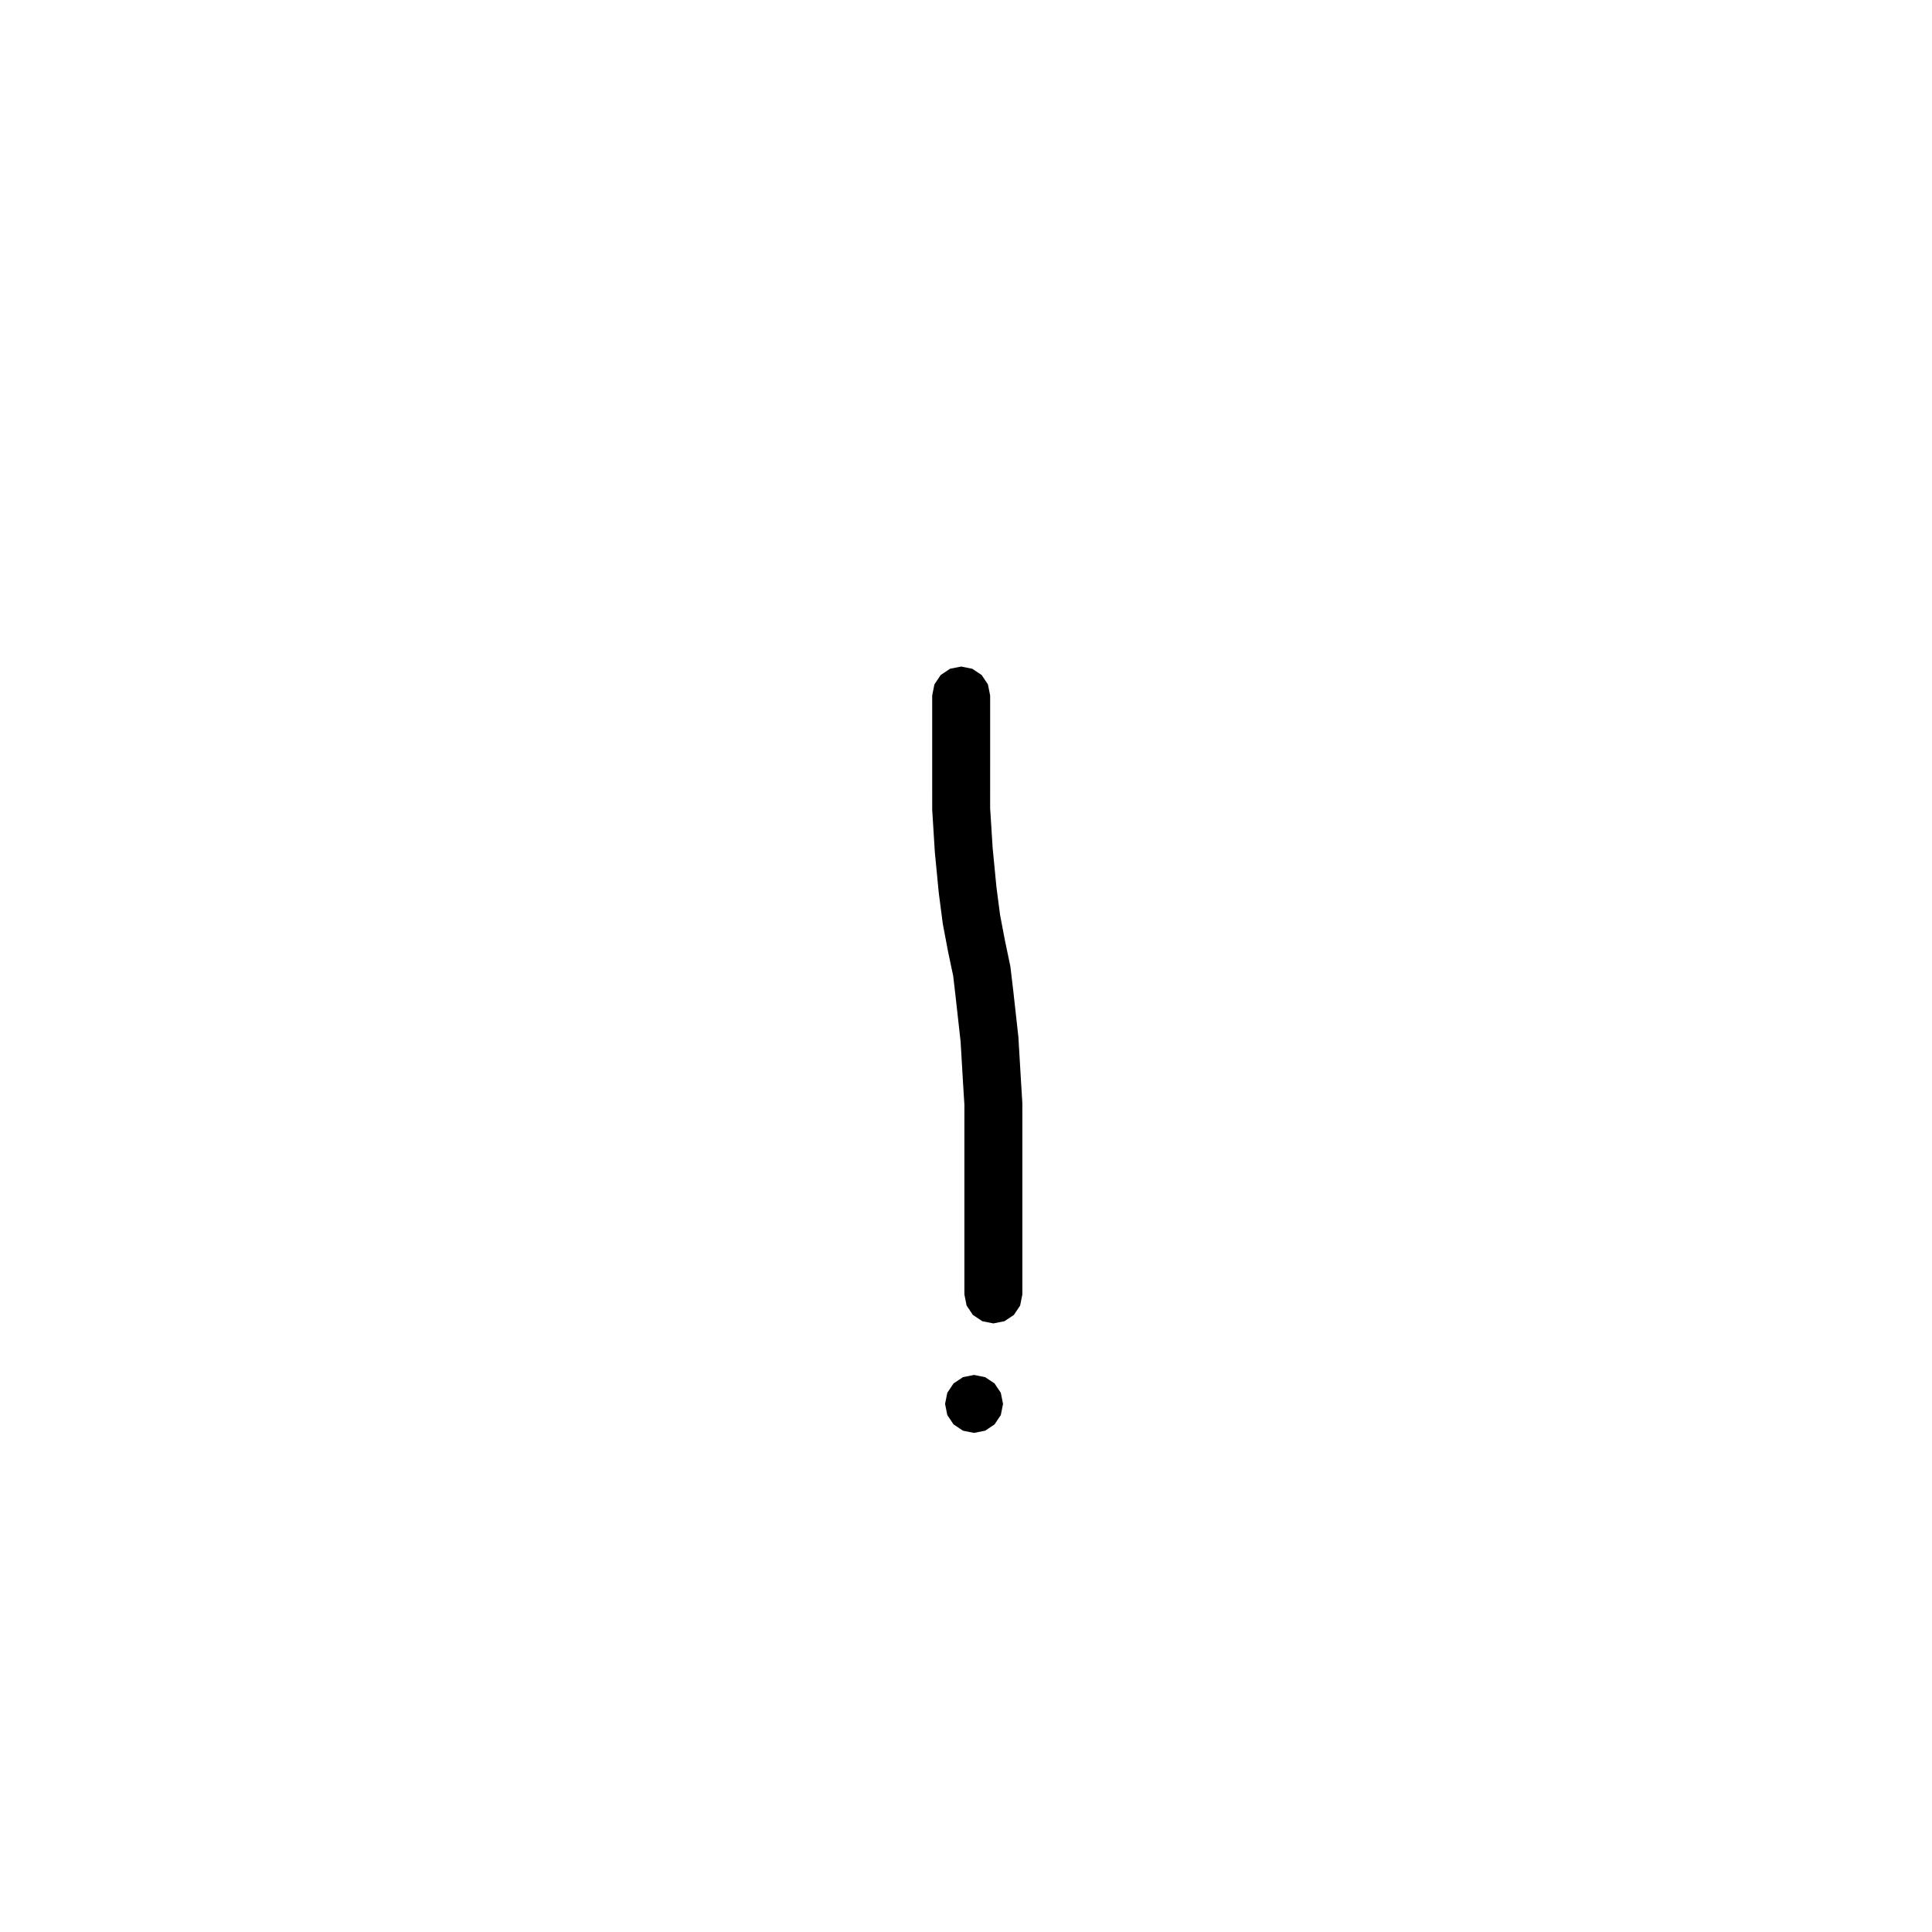
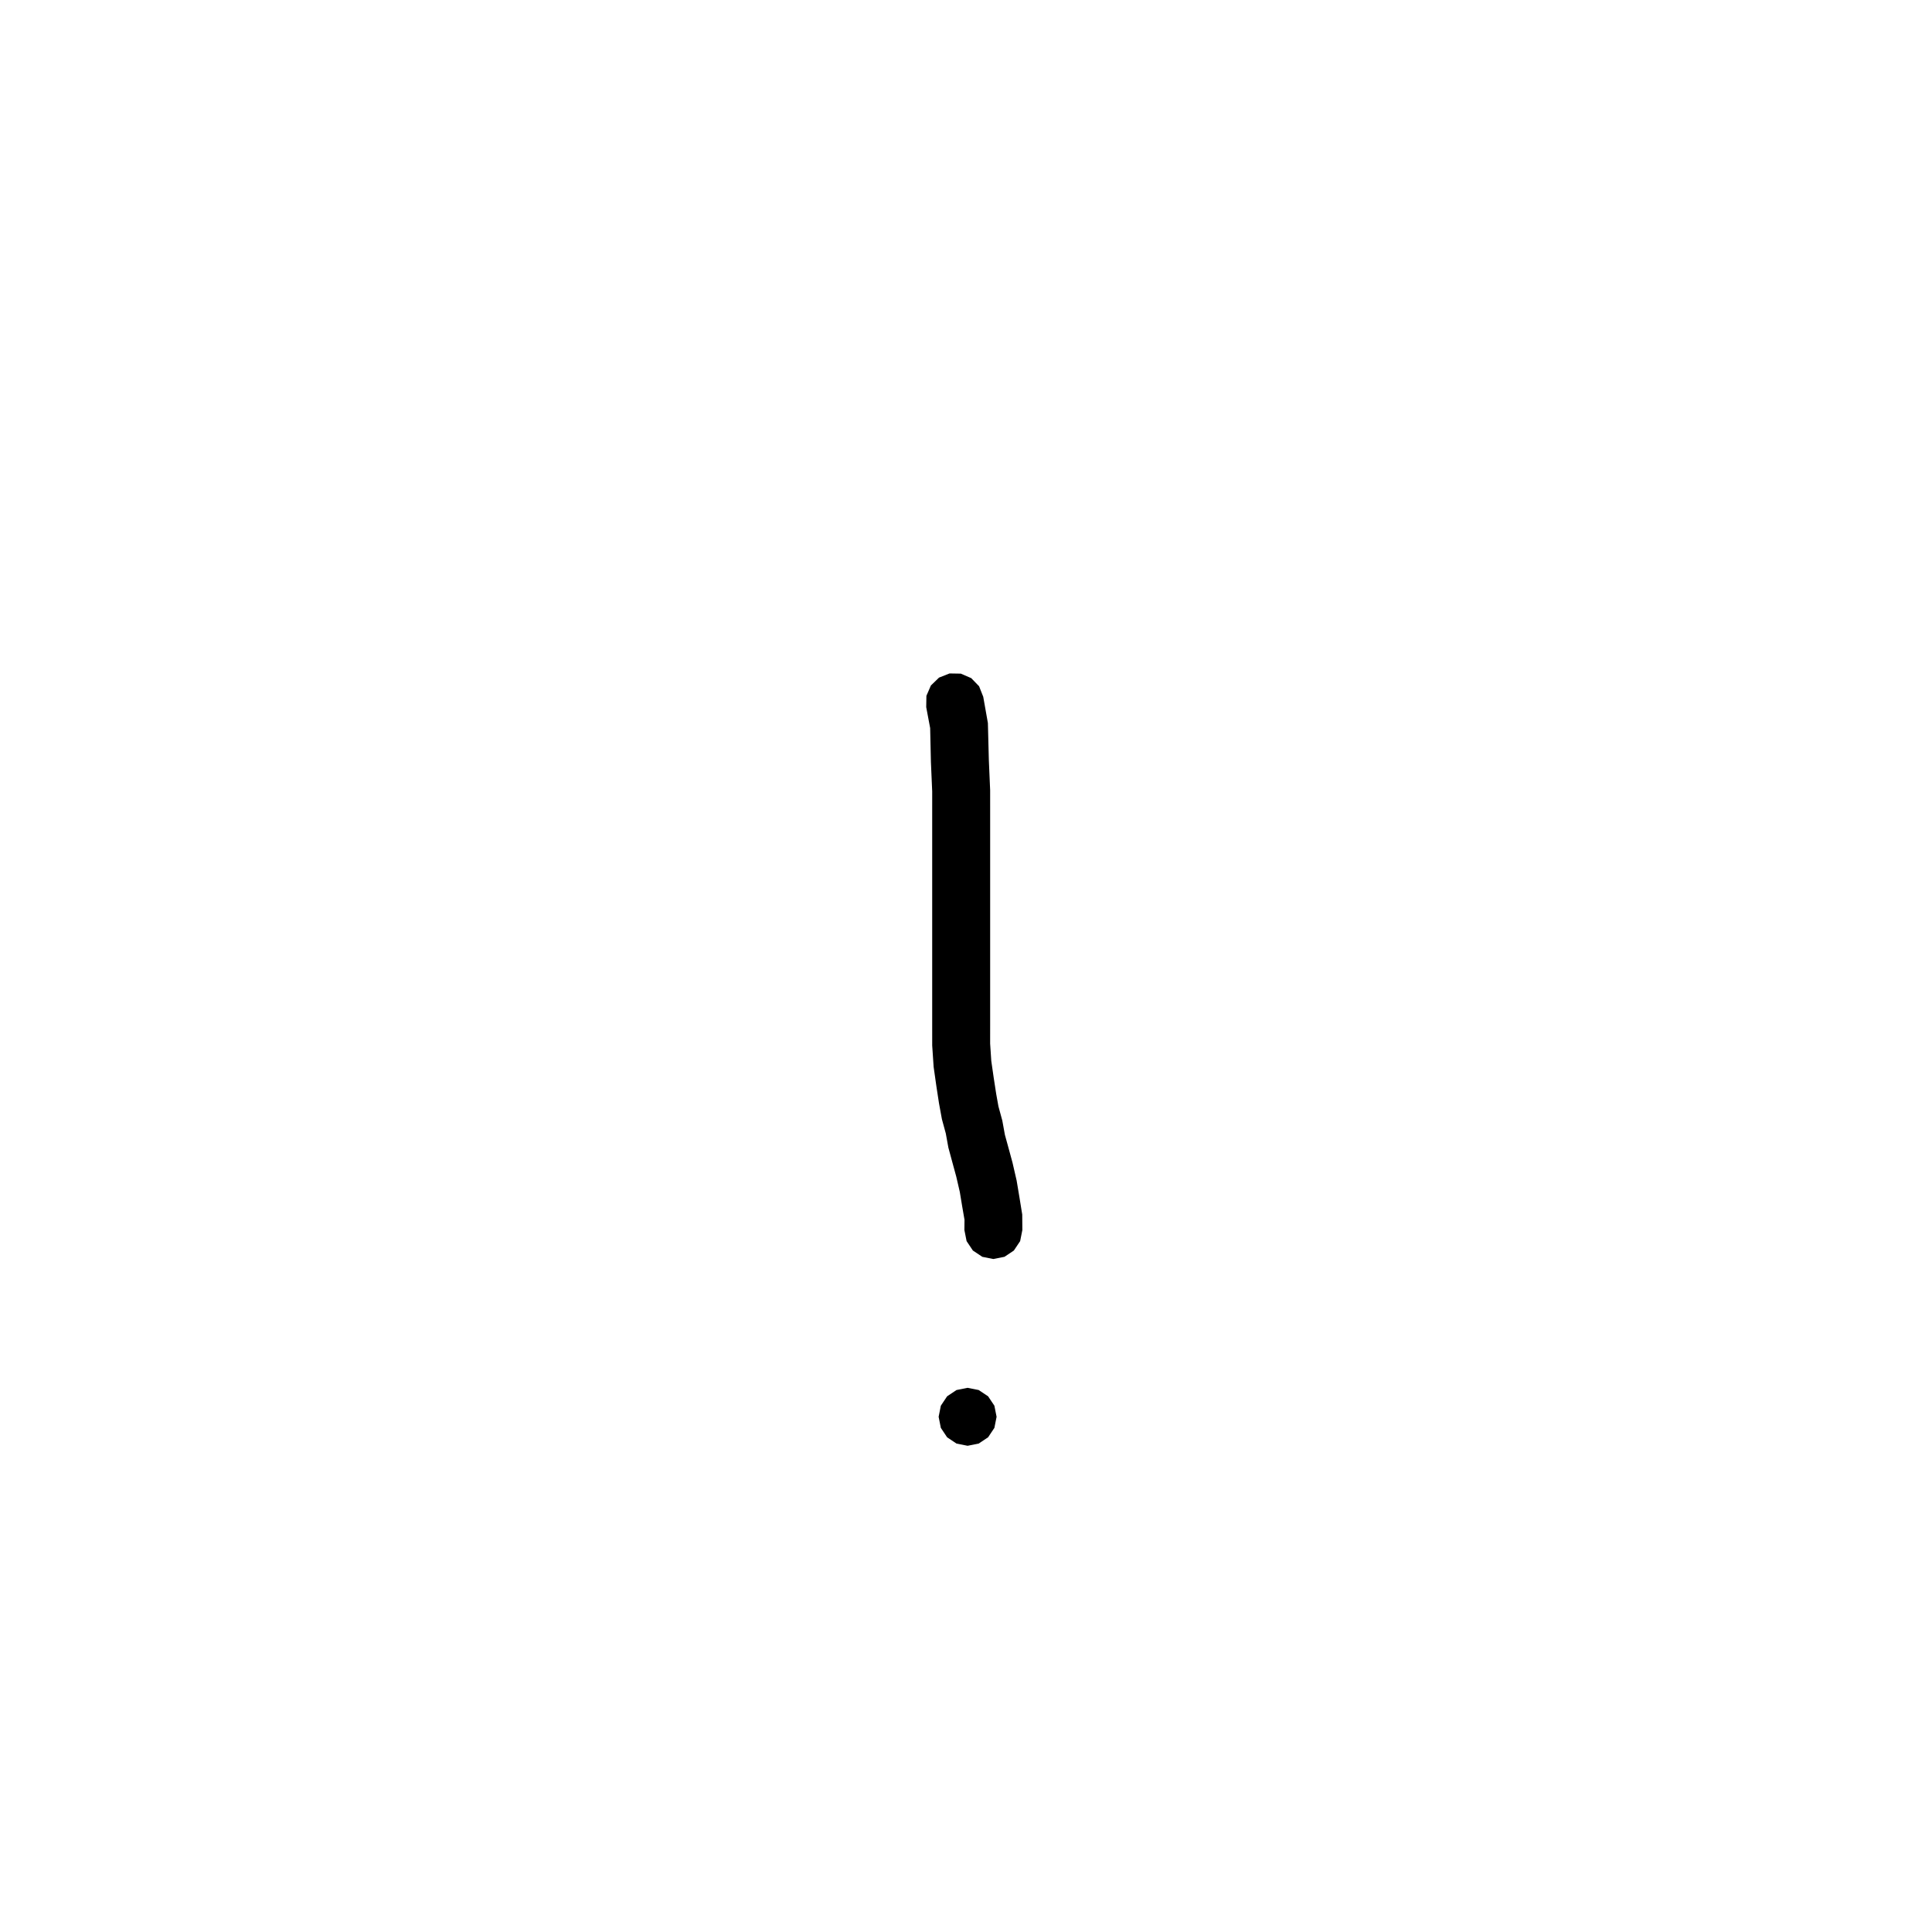
<svg xmlns="http://www.w3.org/2000/svg" viewBox="0 0 300 300" width="300" height="300">
-   <path d="M 144.75 108 L 144.75 112 L 144.75 119.4 L 144.752 125.743 L 145.164 132.356 L 145.778 138.697 L 146.406 143.507 L 147.237 147.883 L 148.011 151.54 L 148.379 154.711 L 148.778 158.297 L 149.166 161.784 L 149.358 165.064 L 149.558 168.472 L 149.752 171.55 L 149.75 174.2 L 149.75 176.8 L 149.75 179.2 L 149.75 181.4 L 149.75 183.8 L 149.75 186.4 L 149.75 189 L 149.75 191.4 L 149.75 193.8 L 149.75 196 L 149.75 197.8 L 149.75 199.667 L 149.75 201 L 150.093 202.722 L 151.068 204.182 L 152.528 205.157 L 154.25 205.5 L 155.972 205.157 L 157.432 204.182 L 158.407 202.722 L 158.75 201 L 158.75 199.667 L 158.75 197.8 L 158.75 196 L 158.75 193.8 L 158.75 191.4 L 158.75 189 L 158.75 186.4 L 158.75 183.8 L 158.75 181.4 L 158.75 179.2 L 158.75 176.8 L 158.75 174.2 L 158.748 171.25 L 158.542 167.928 L 158.342 164.536 L 158.134 161.016 L 157.722 157.303 L 157.321 153.689 L 156.889 150.06 L 156.063 146.117 L 155.294 142.093 L 154.722 137.703 L 154.136 131.644 L 153.748 125.457 L 153.75 119.4 L 153.75 112 L 153.75 108 L 153.407 106.278 L 152.432 104.818 L 150.972 103.843 L 149.25 103.5 L 147.528 103.843 L 146.068 104.818 L 145.093 106.278 Z" fill="black" fill-rule="nonzero" />
-   <path d="M 155.75 218 L 155.407 216.278 L 154.432 214.818 L 152.972 213.843 L 151.25 213.5 L 149.528 213.843 L 148.068 214.818 L 147.093 216.278 L 146.75 218 L 147.093 219.722 L 148.068 221.182 L 149.528 222.157 L 151.25 222.5 L 152.972 222.157 L 154.432 221.182 L 155.407 219.722 Z" fill="black" fill-rule="nonzero" />
+   <path d="M 143.823 109.805 L 144.434 113.056 L 144.552 118.348 L 144.751 122.898 L 144.75 127.4 L 144.75 131.4 L 144.75 134.6 L 144.75 137.2 L 144.75 139.6 L 144.75 142 L 144.75 144 L 144.75 146.2 L 144.75 148.4 L 144.75 150.8 L 144.75 153.4 L 144.75 156.2 L 144.75 159.2 L 144.752 162.35 L 144.974 165.663 L 145.399 168.659 L 145.811 171.34 L 146.262 173.797 L 146.862 175.997 L 147.262 178.197 L 147.909 180.584 L 148.484 182.691 L 149.037 185.083 L 149.411 187.34 L 149.768 189.407 L 149.75 191 L 150.093 192.722 L 151.068 194.182 L 152.528 195.157 L 154.25 195.5 L 155.972 195.157 L 157.432 194.182 L 158.407 192.722 L 158.75 191 L 158.732 188.593 L 158.289 185.86 L 157.863 183.317 L 157.216 180.509 L 156.591 178.216 L 156.038 176.203 L 155.638 174.003 L 155.038 171.803 L 154.689 169.86 L 154.301 167.341 L 153.926 164.737 L 153.748 162.05 L 153.75 159.2 L 153.75 156.2 L 153.75 153.4 L 153.75 150.8 L 153.75 148.4 L 153.75 146.2 L 153.75 144 L 153.75 142 L 153.75 139.6 L 153.75 137.2 L 153.75 134.6 L 153.75 131.4 L 153.75 127.4 L 153.749 122.702 L 153.548 118.052 L 153.4 112.277 L 152.677 108.195 L 152.032 106.562 L 150.811 105.3 L 149.201 104.602 L 147.445 104.573 L 145.812 105.218 L 144.55 106.439 L 143.852 108.049 Z" fill="black" fill-rule="nonzero" />
+   <path d="M 154.75 220 L 154.407 218.278 L 153.432 216.818 L 151.972 215.843 L 150.25 215.5 L 148.528 215.843 L 147.068 216.818 L 146.093 218.278 L 145.75 220 L 146.093 221.722 L 147.068 223.182 L 148.528 224.157 L 150.25 224.5 L 151.972 224.157 L 153.432 223.182 L 154.407 221.722 Z" fill="black" fill-rule="nonzero" />
</svg>
